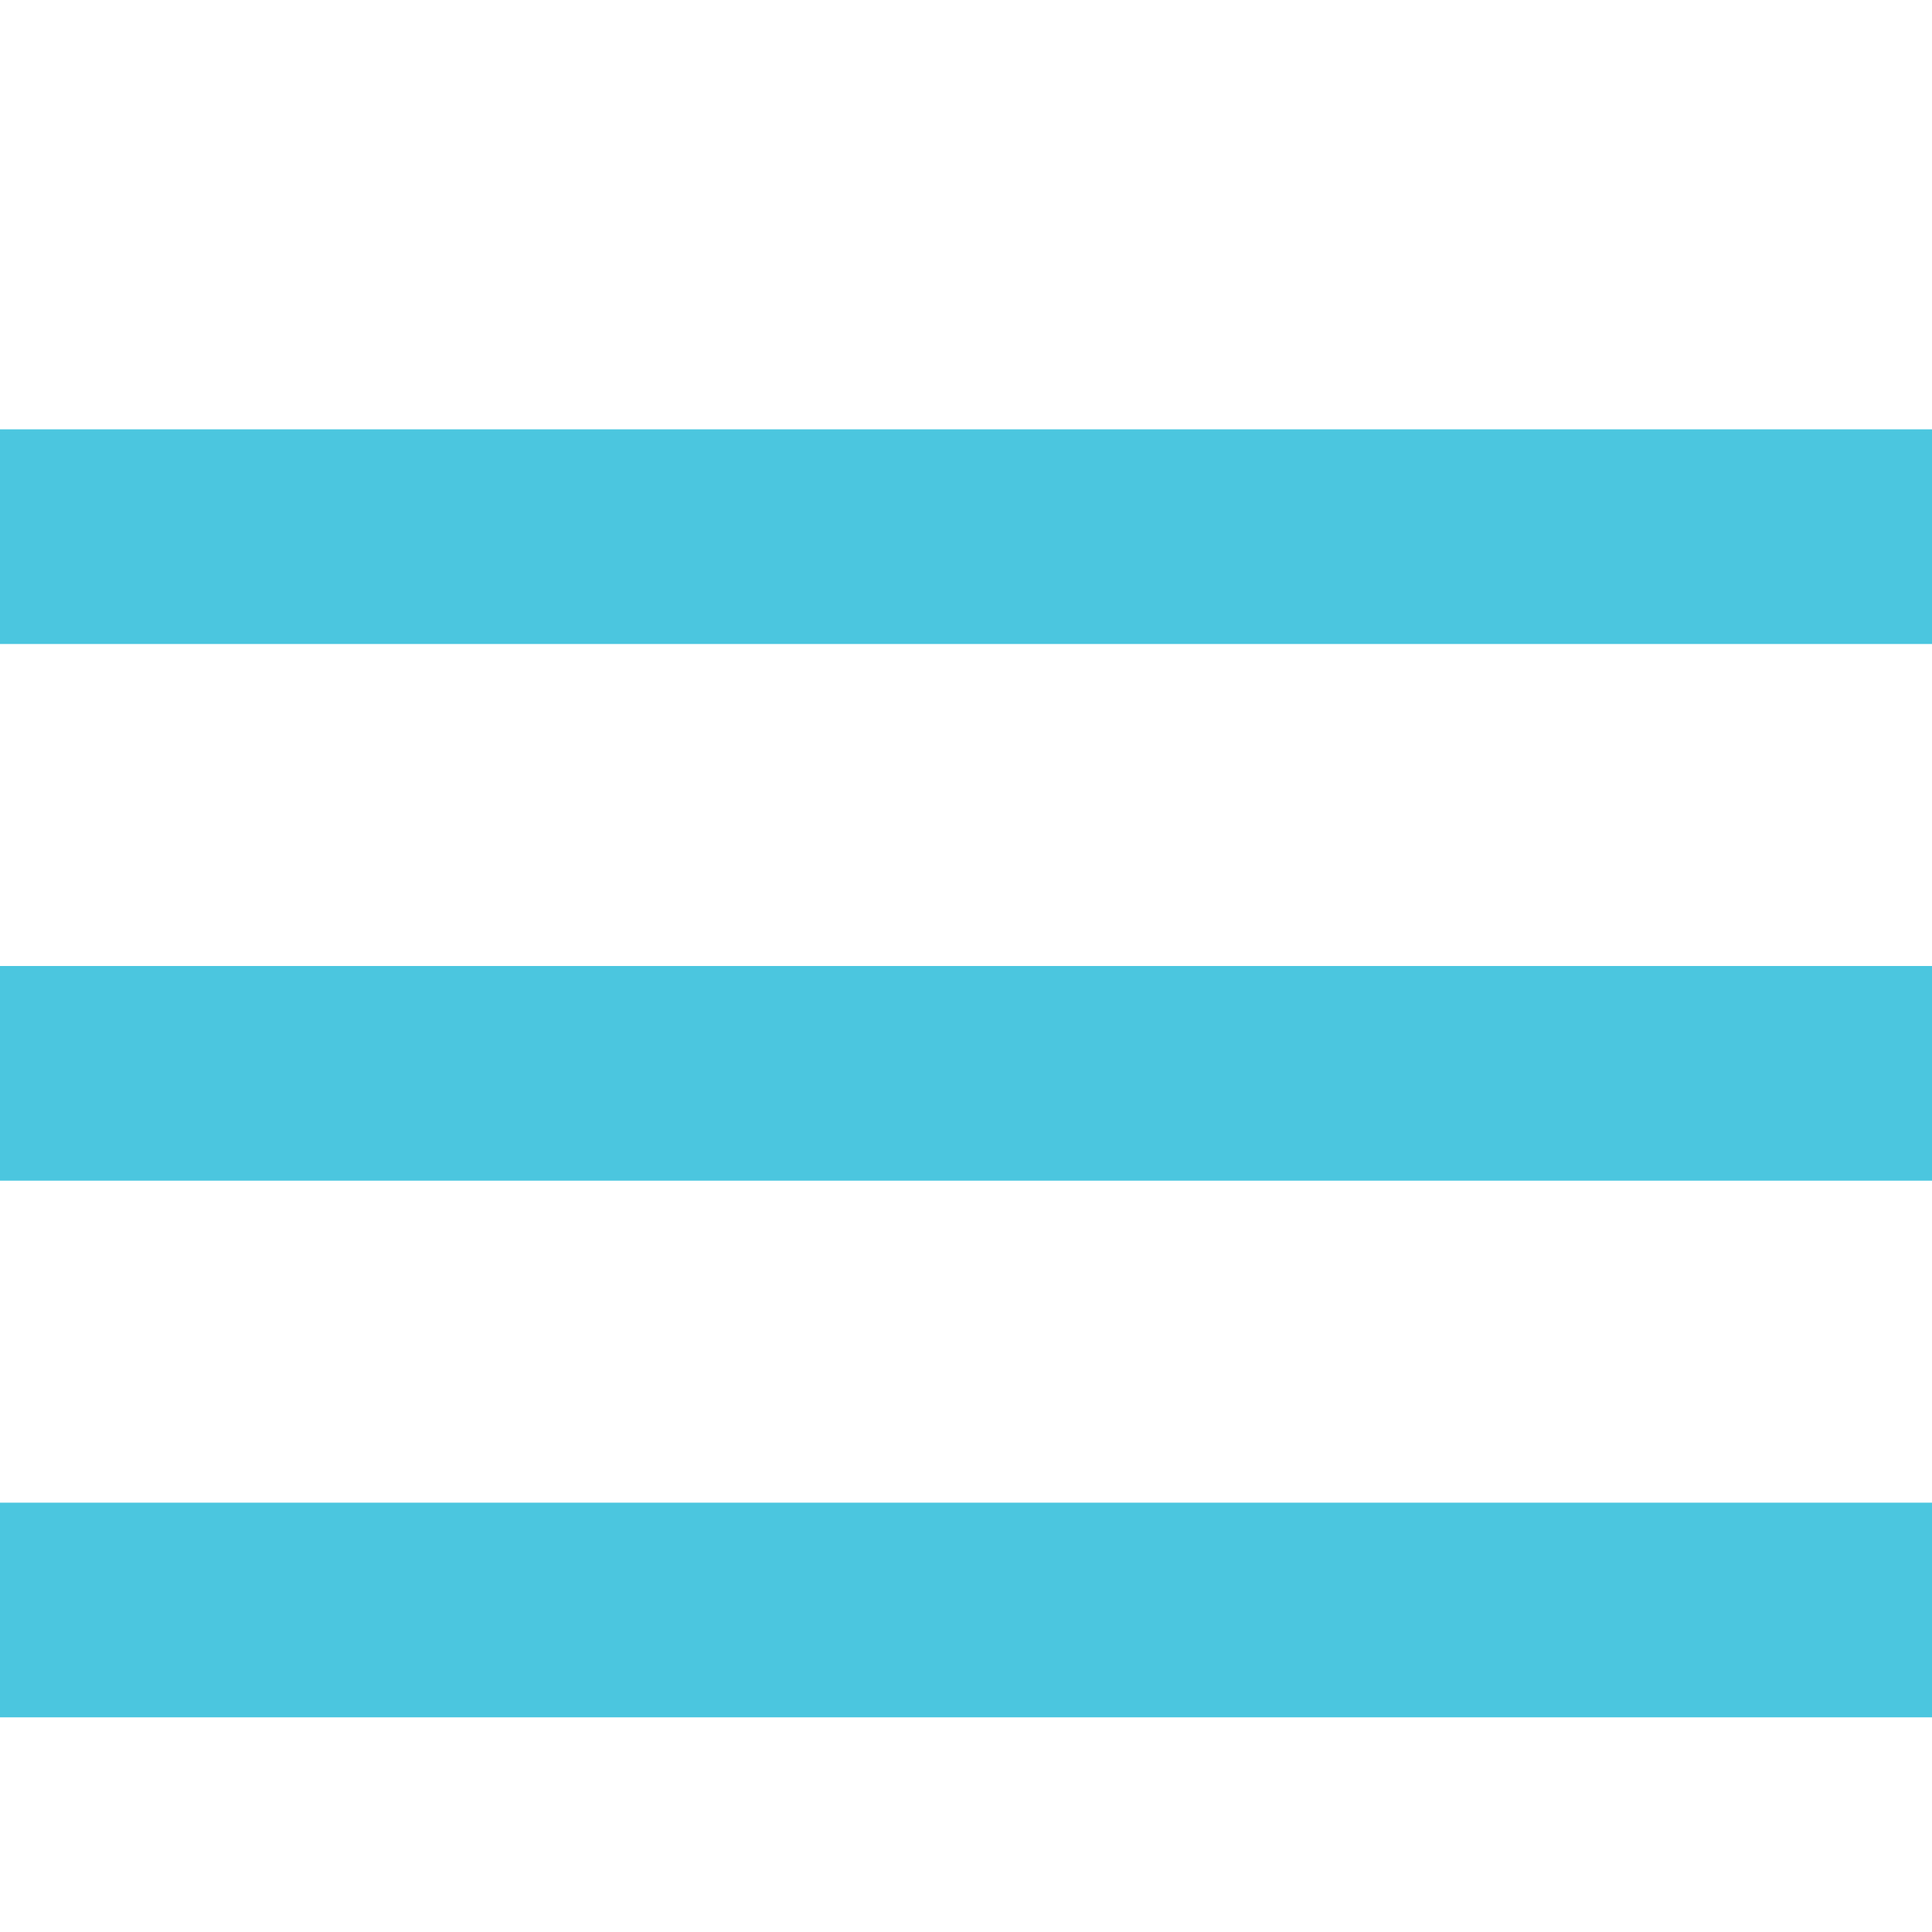
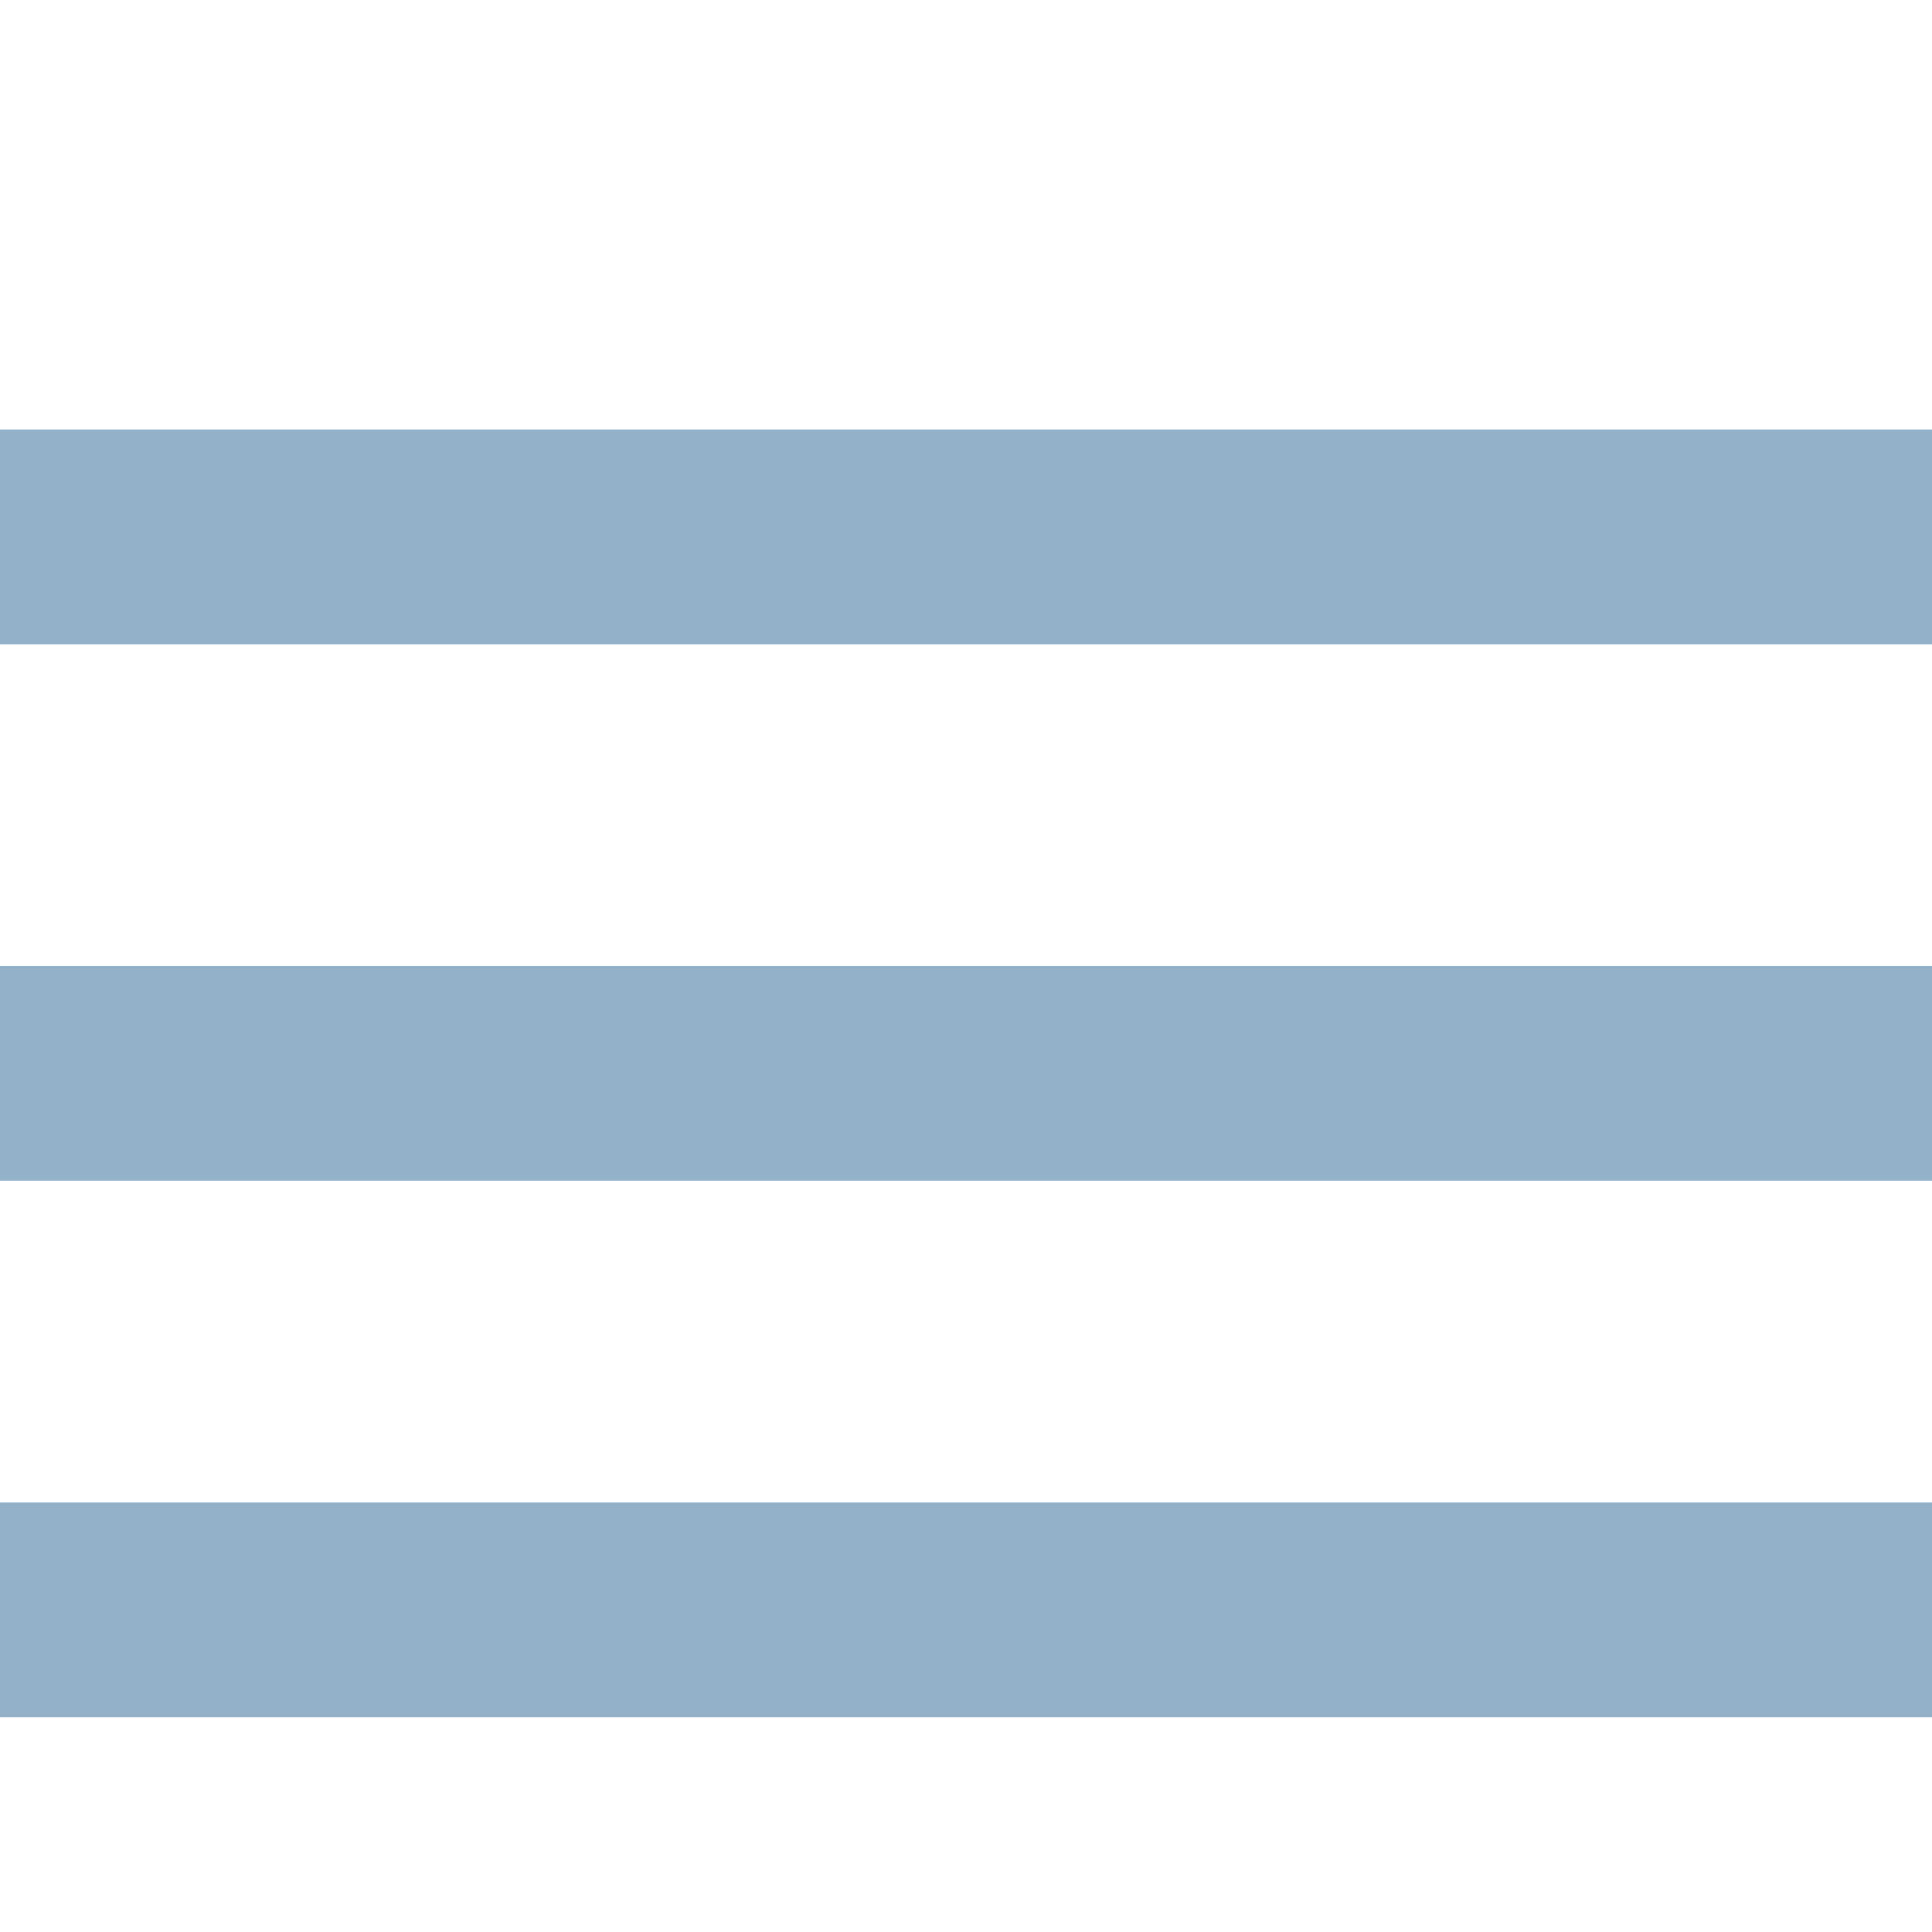
<svg xmlns="http://www.w3.org/2000/svg" height="18" width="18" enable-background="new 0 0.5 18 12" viewBox="0 0.5 18 18">
-   <path d="M0 4.5h18v2h-18zm0 5h18v2h-18zm0 5h18v2h-18z" fill="#4bc6df" />
+   <path d="M0 4.5h18v2h-18zm0 5h18v2h-18zm0 5h18v2h-18z" fill="#94B1CA" />
</svg>
